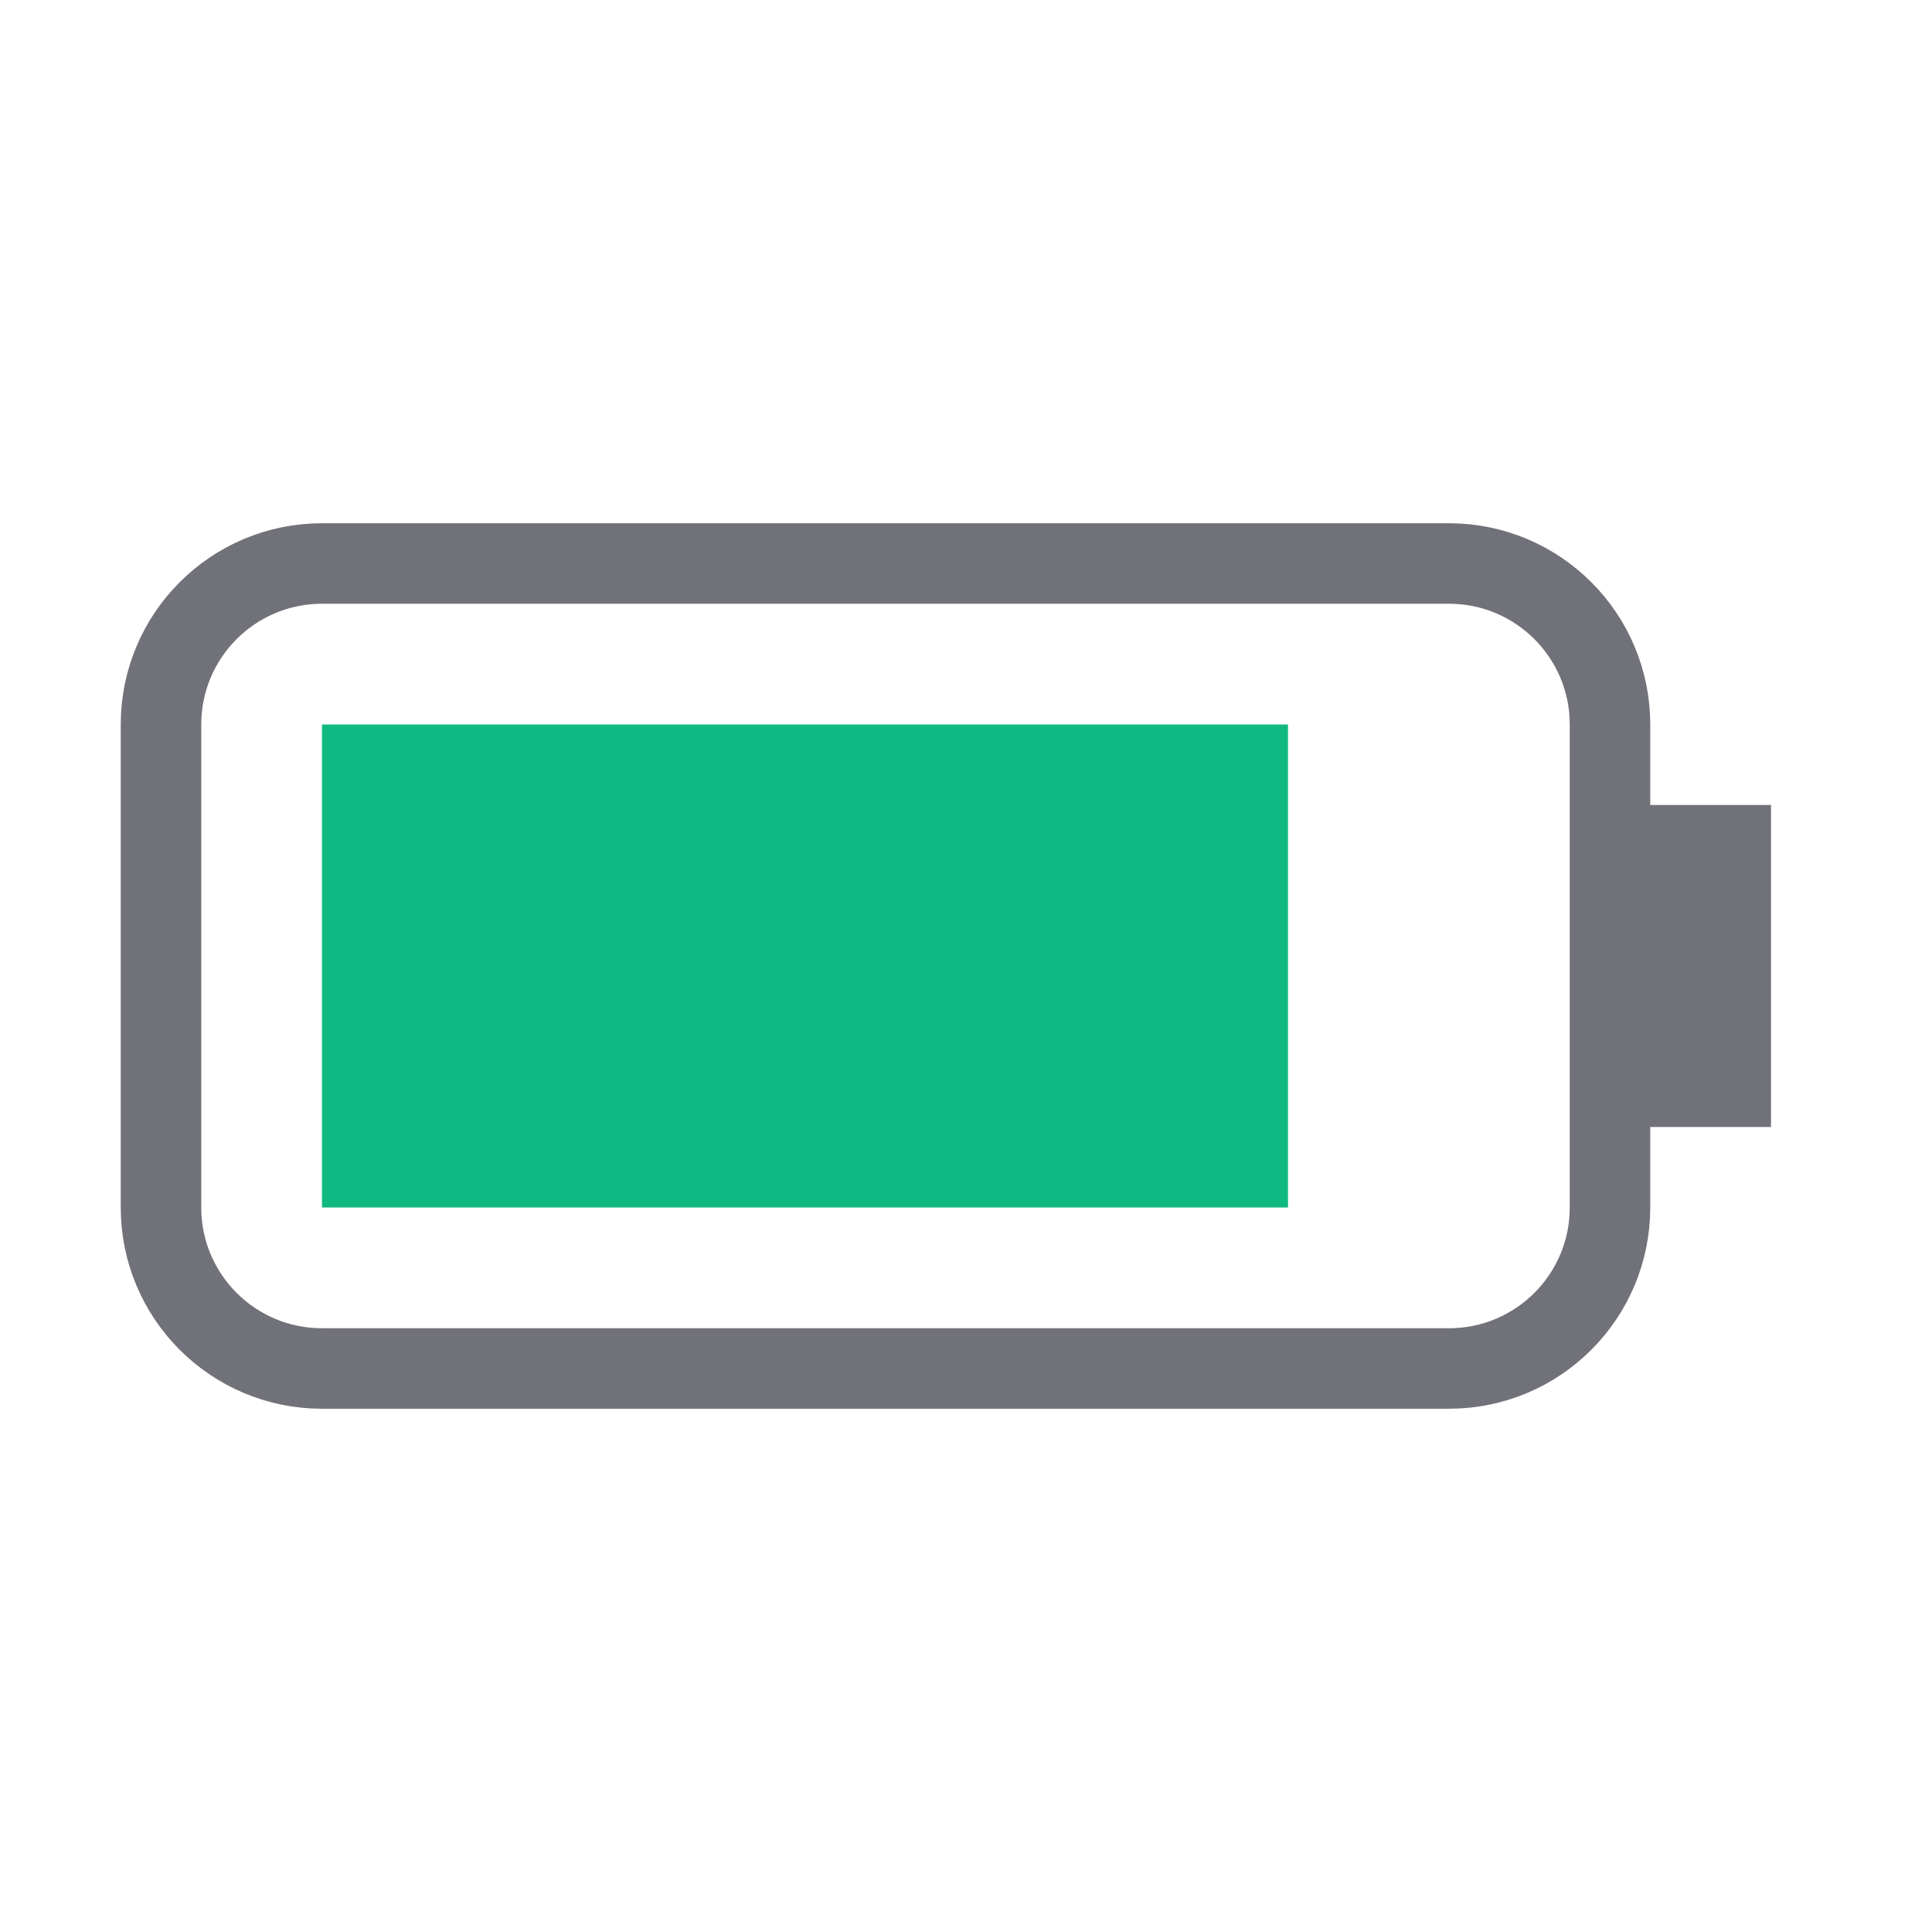
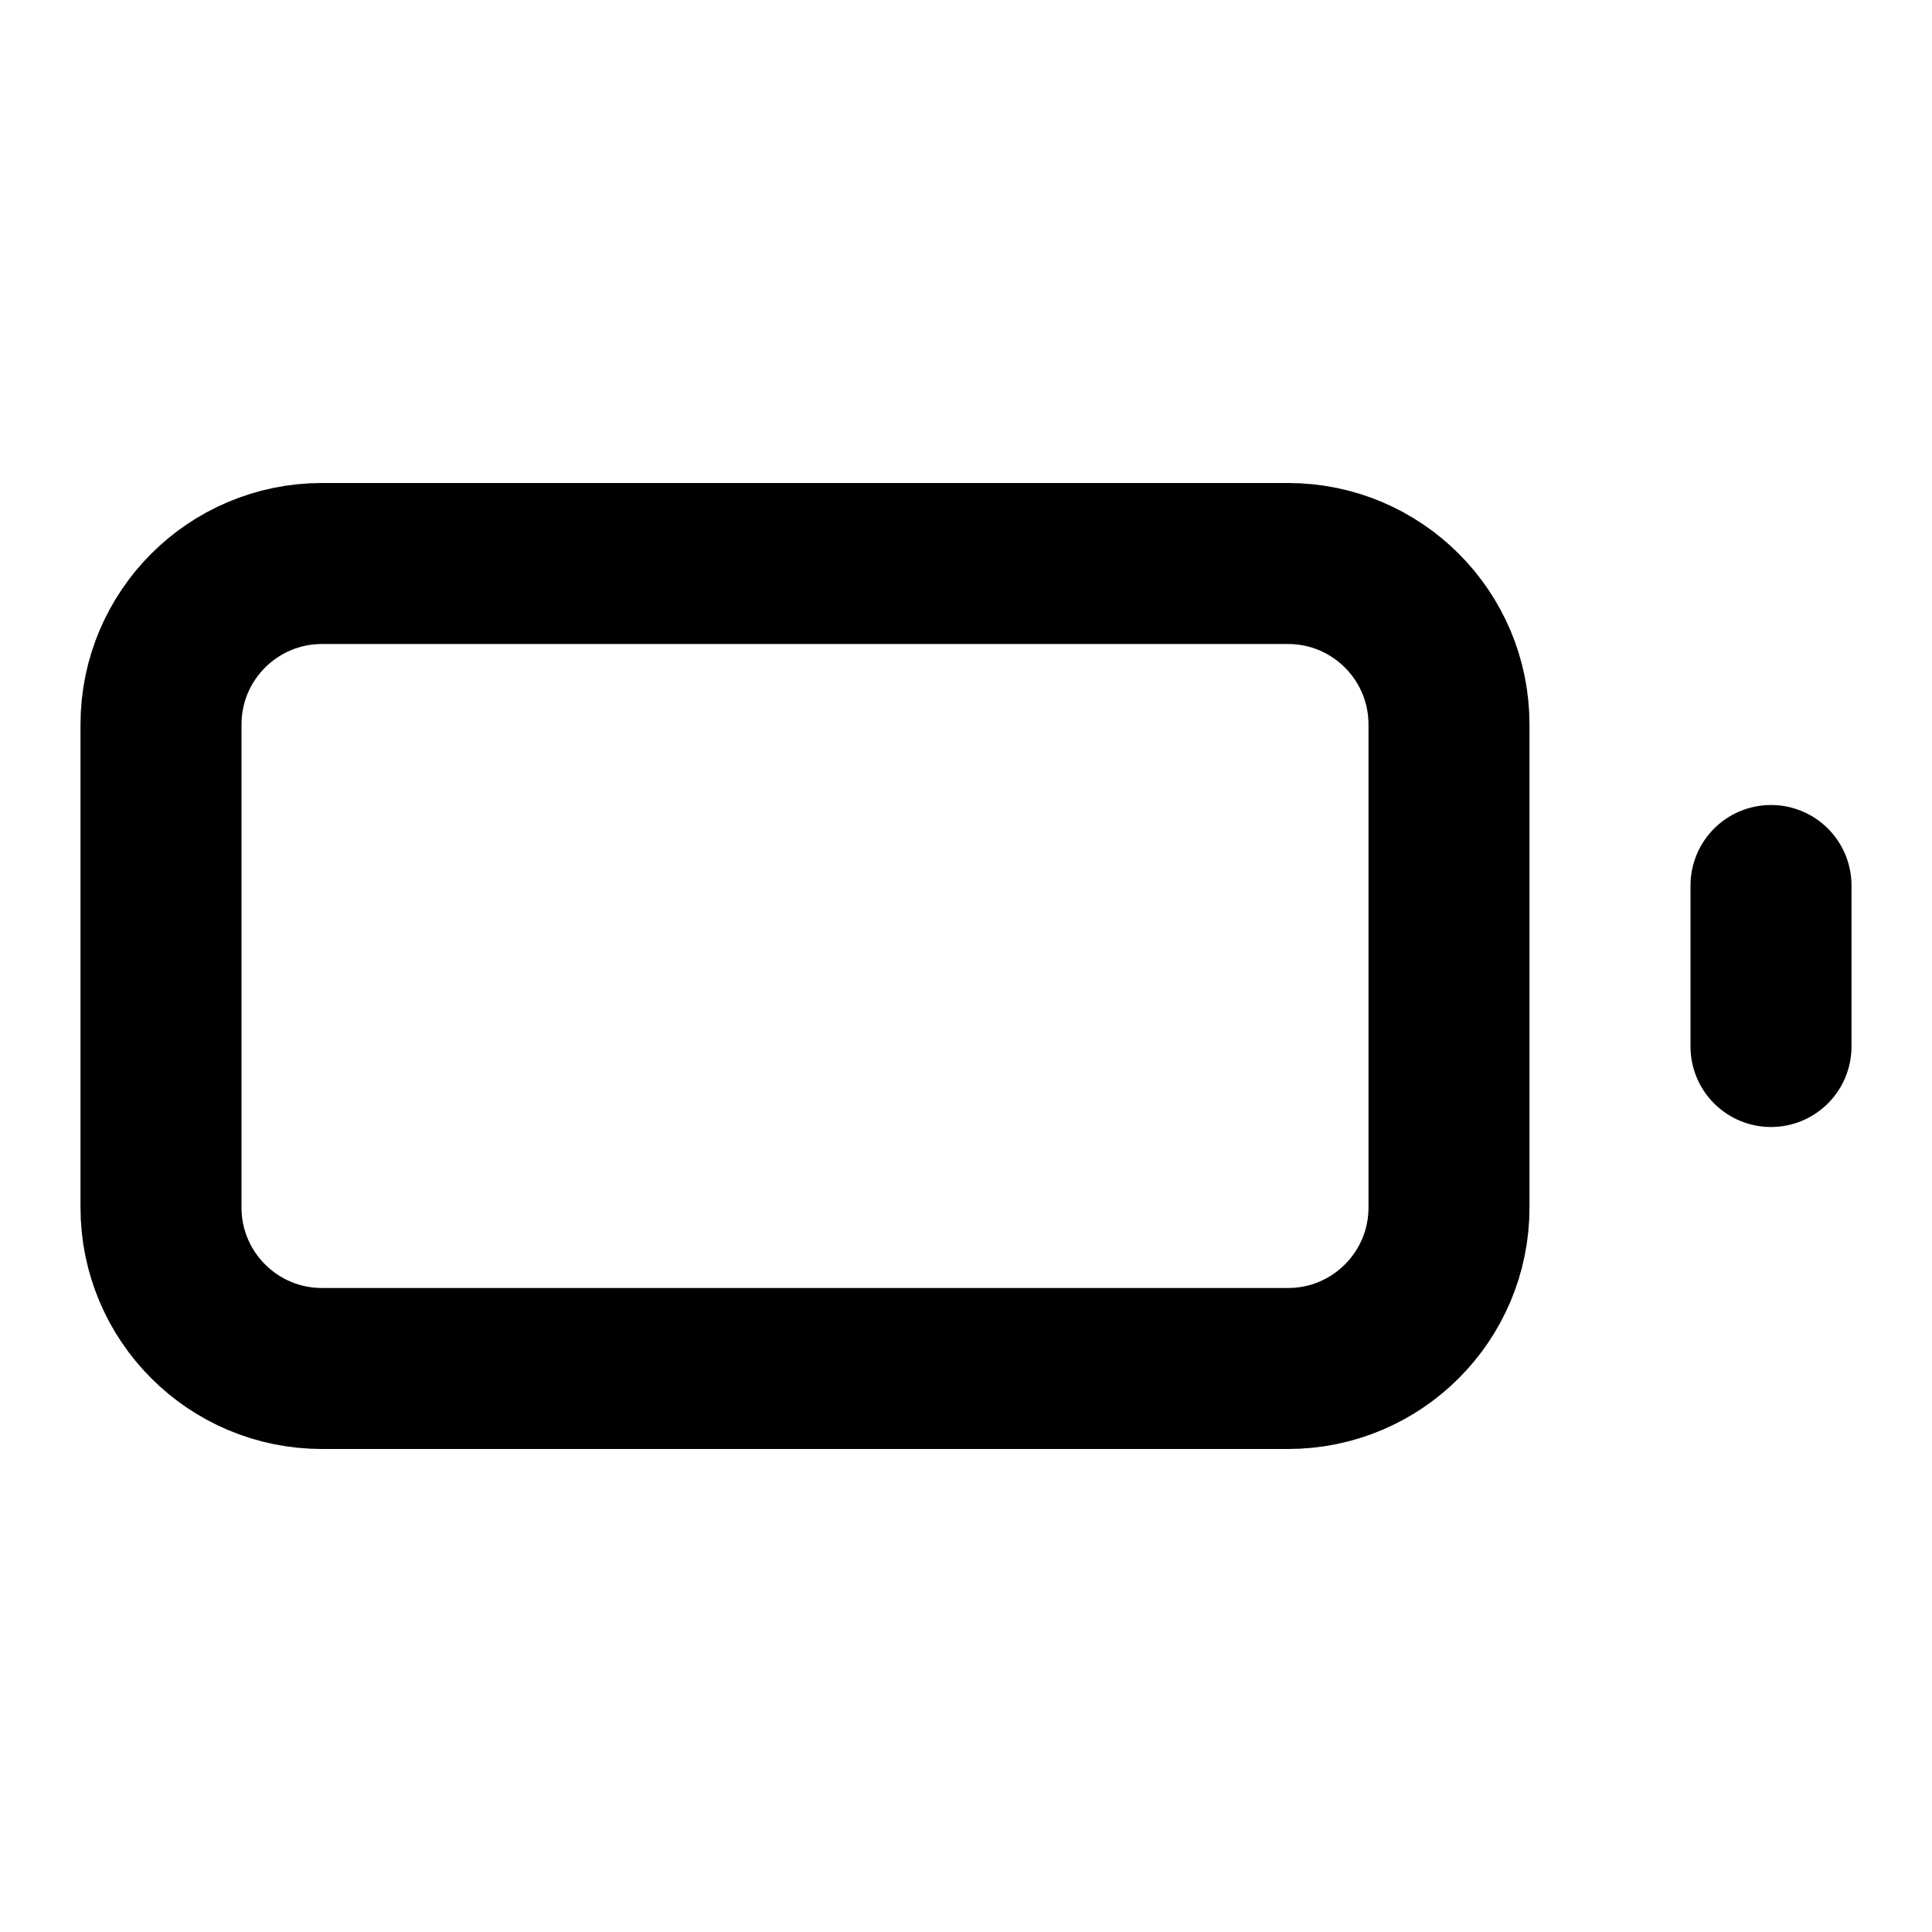
- <svg xmlns="http://www.w3.org/2000/svg" width="18" height="18" viewBox="0 0 24 24" fill="#71717a">
-   <rect x="2" y="7" width="18" height="10" rx="2" ry="2" stroke="#71717a" fill="none" />
-   <rect x="4" y="9" width="12" height="6" fill="#10b981" />
-   <rect x="20" y="10" width="2" height="4" fill="#71717a" />
+ <svg xmlns="http://www.w3.org/2000/svg" width="24" height="24" viewBox="0 0 24 24" fill="none" stroke="currentColor" stroke-width="2" stroke-linecap="round" stroke-linejoin="round">
+   <rect width="16" height="10" x="2" y="7" rx="2" ry="2" />
+   <line x1="22" y1="11" x2="22" y2="13" />
</svg>
